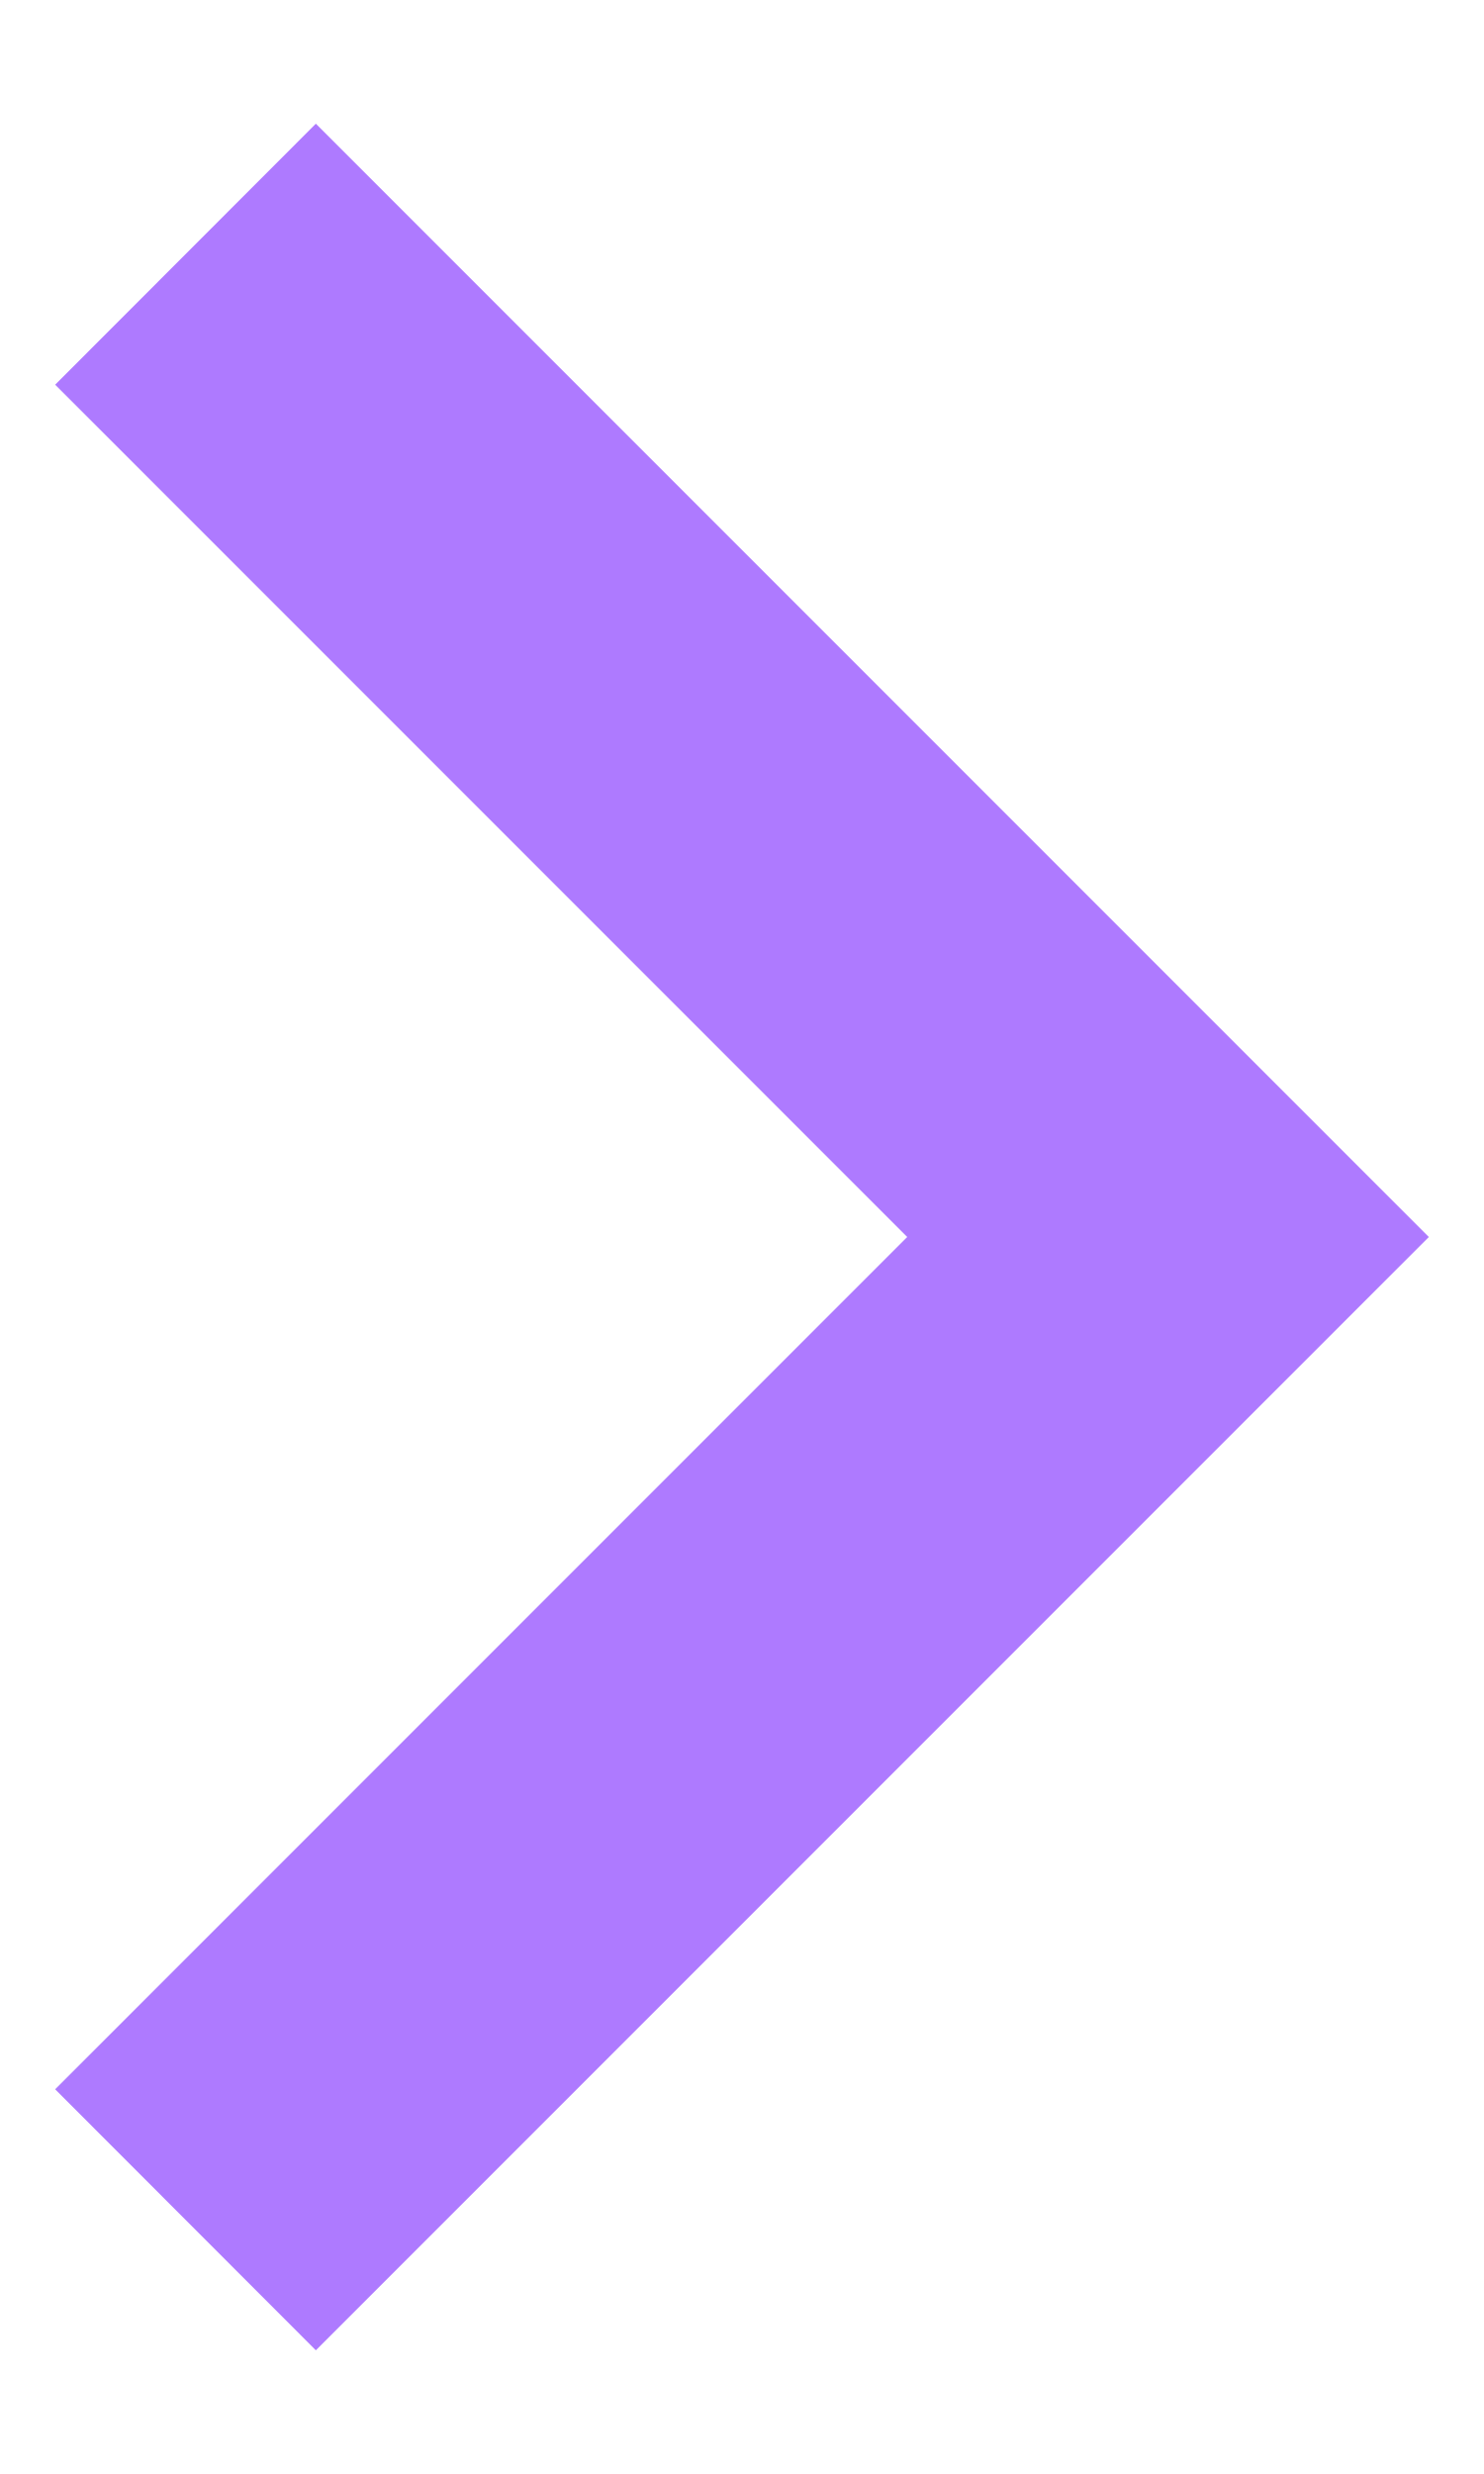
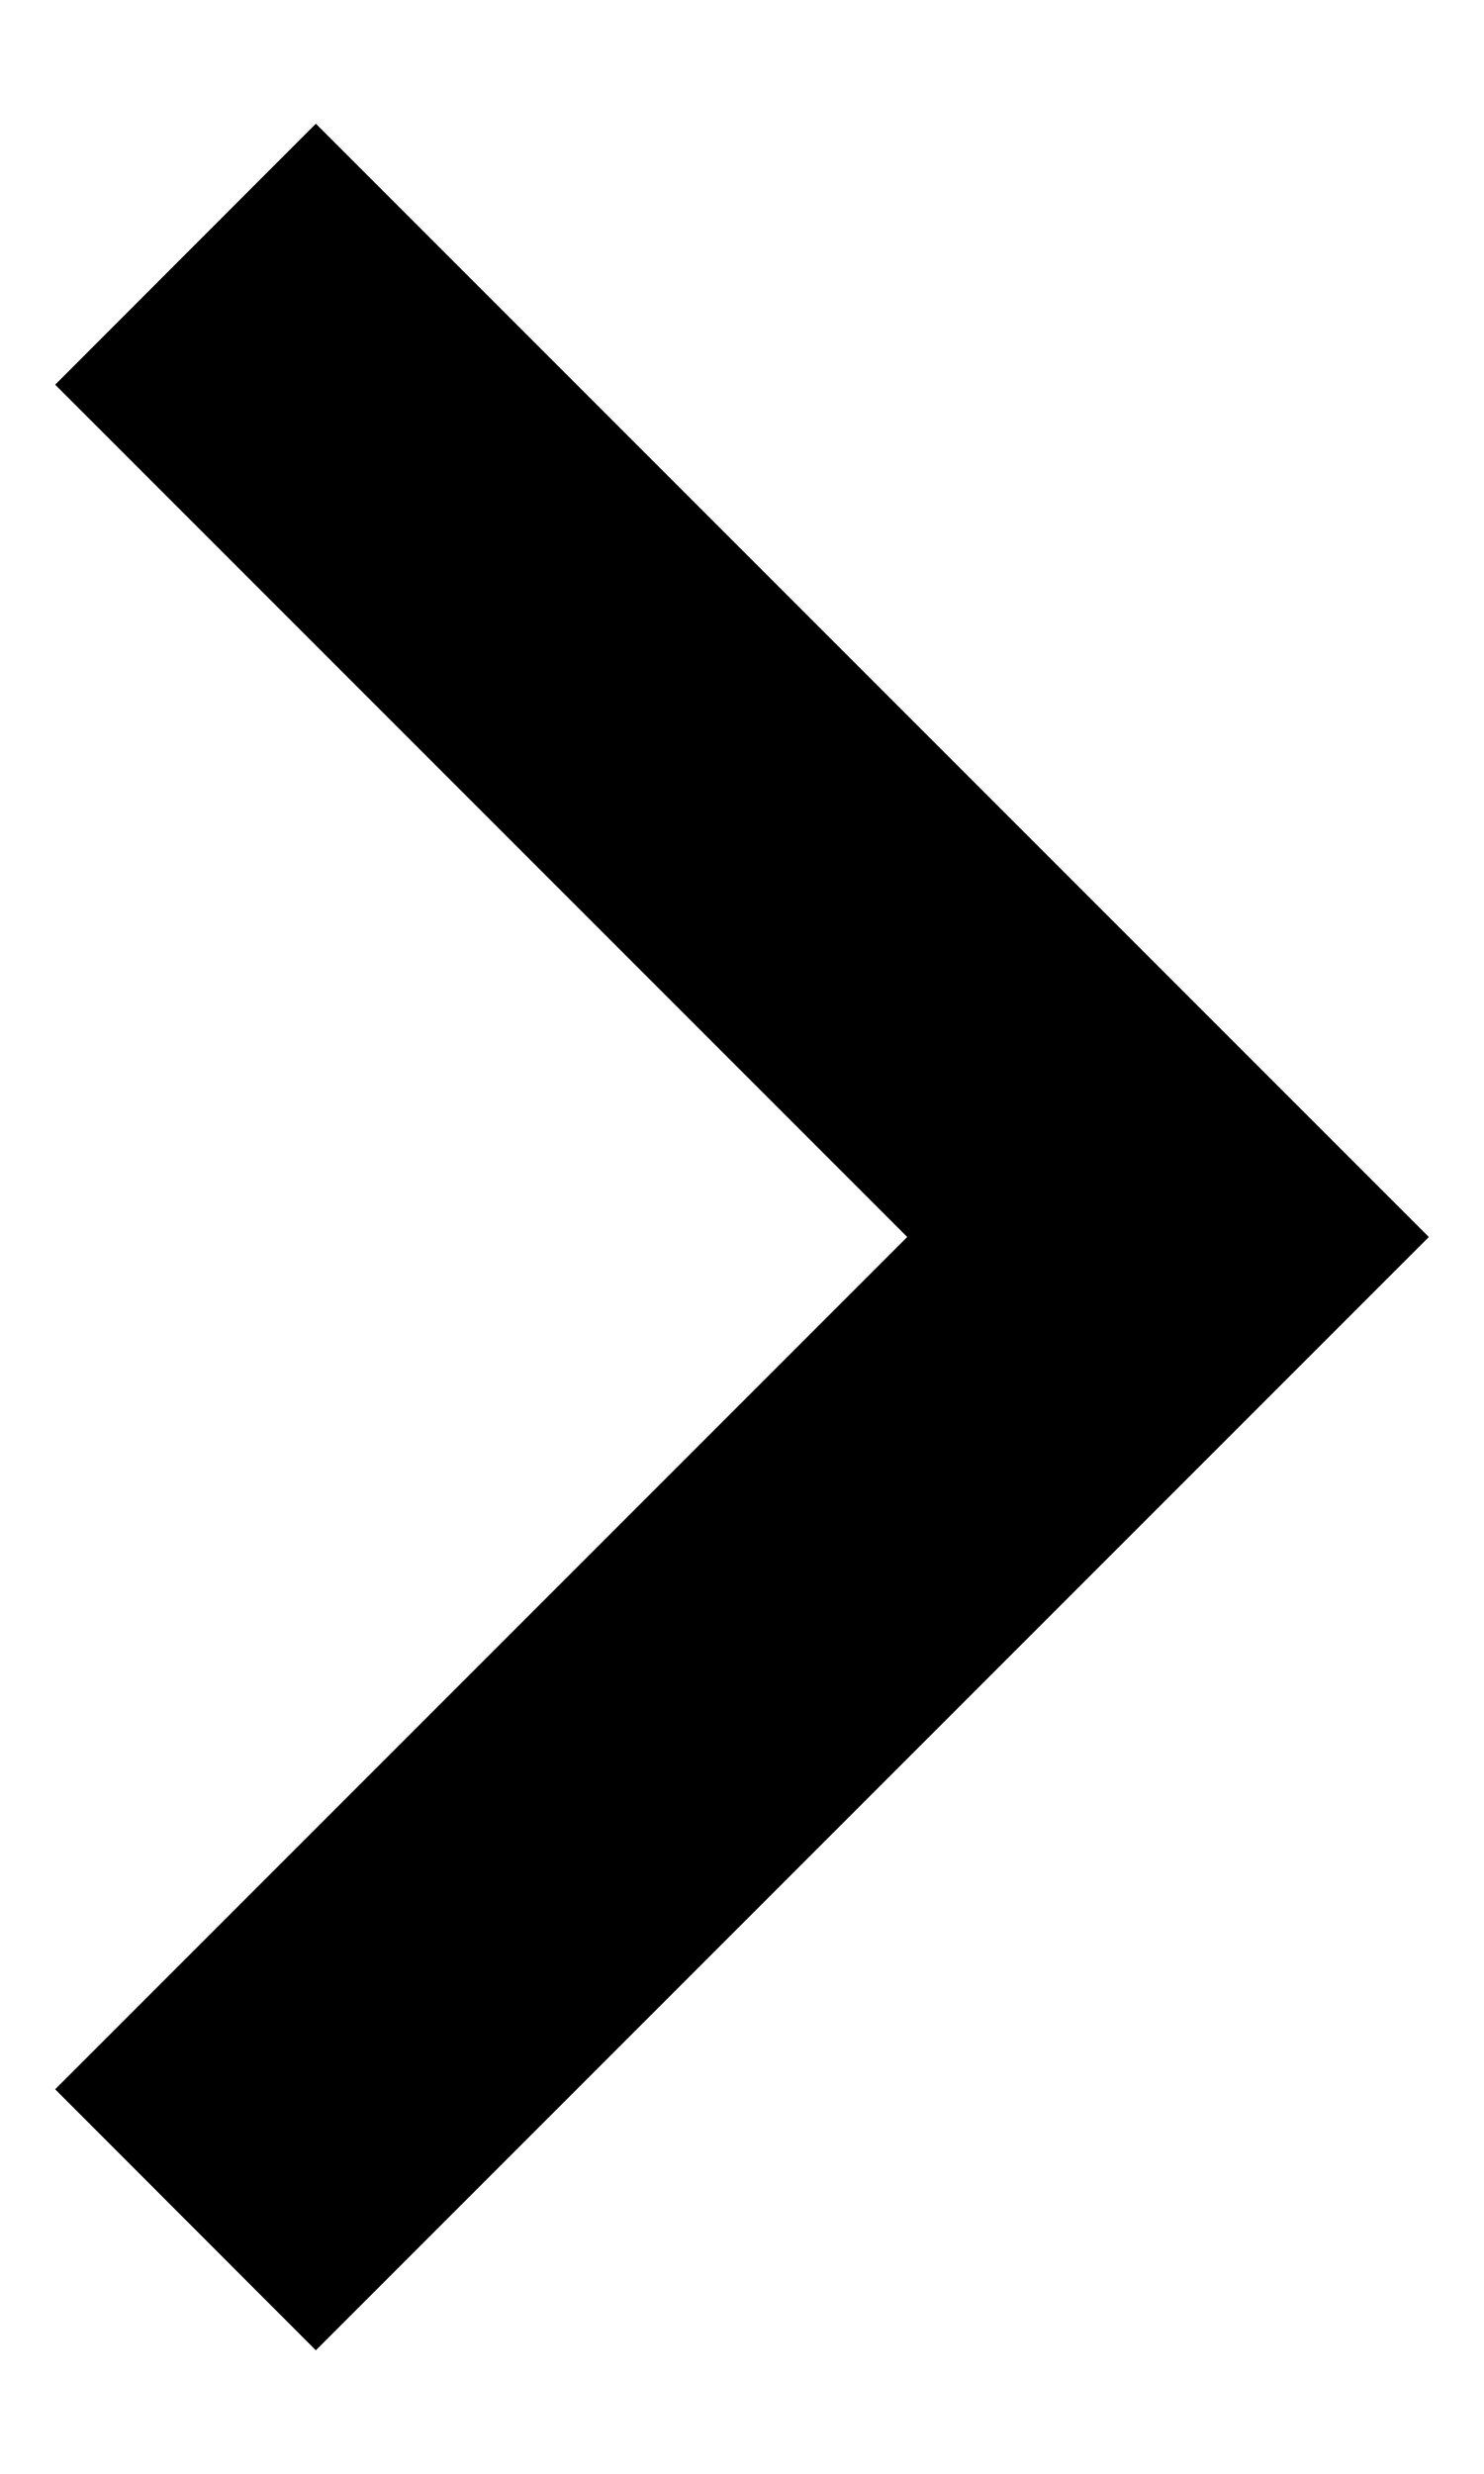
<svg xmlns="http://www.w3.org/2000/svg" width="6" height="10" viewBox="0 0 6 10" fill="none" id="arrow">
-   <path d="M0.223 8.445L3.668 5L0.223 1.555L1.277 0.5L5.777 5L1.277 9.5L0.223 8.445Z" fill="#AE7AFF" />
+   <path d="M0.223 8.445L3.668 5L0.223 1.555L1.277 0.5L5.777 5L1.277 9.5L0.223 8.445Z" fill="currentColor" />
</svg>
